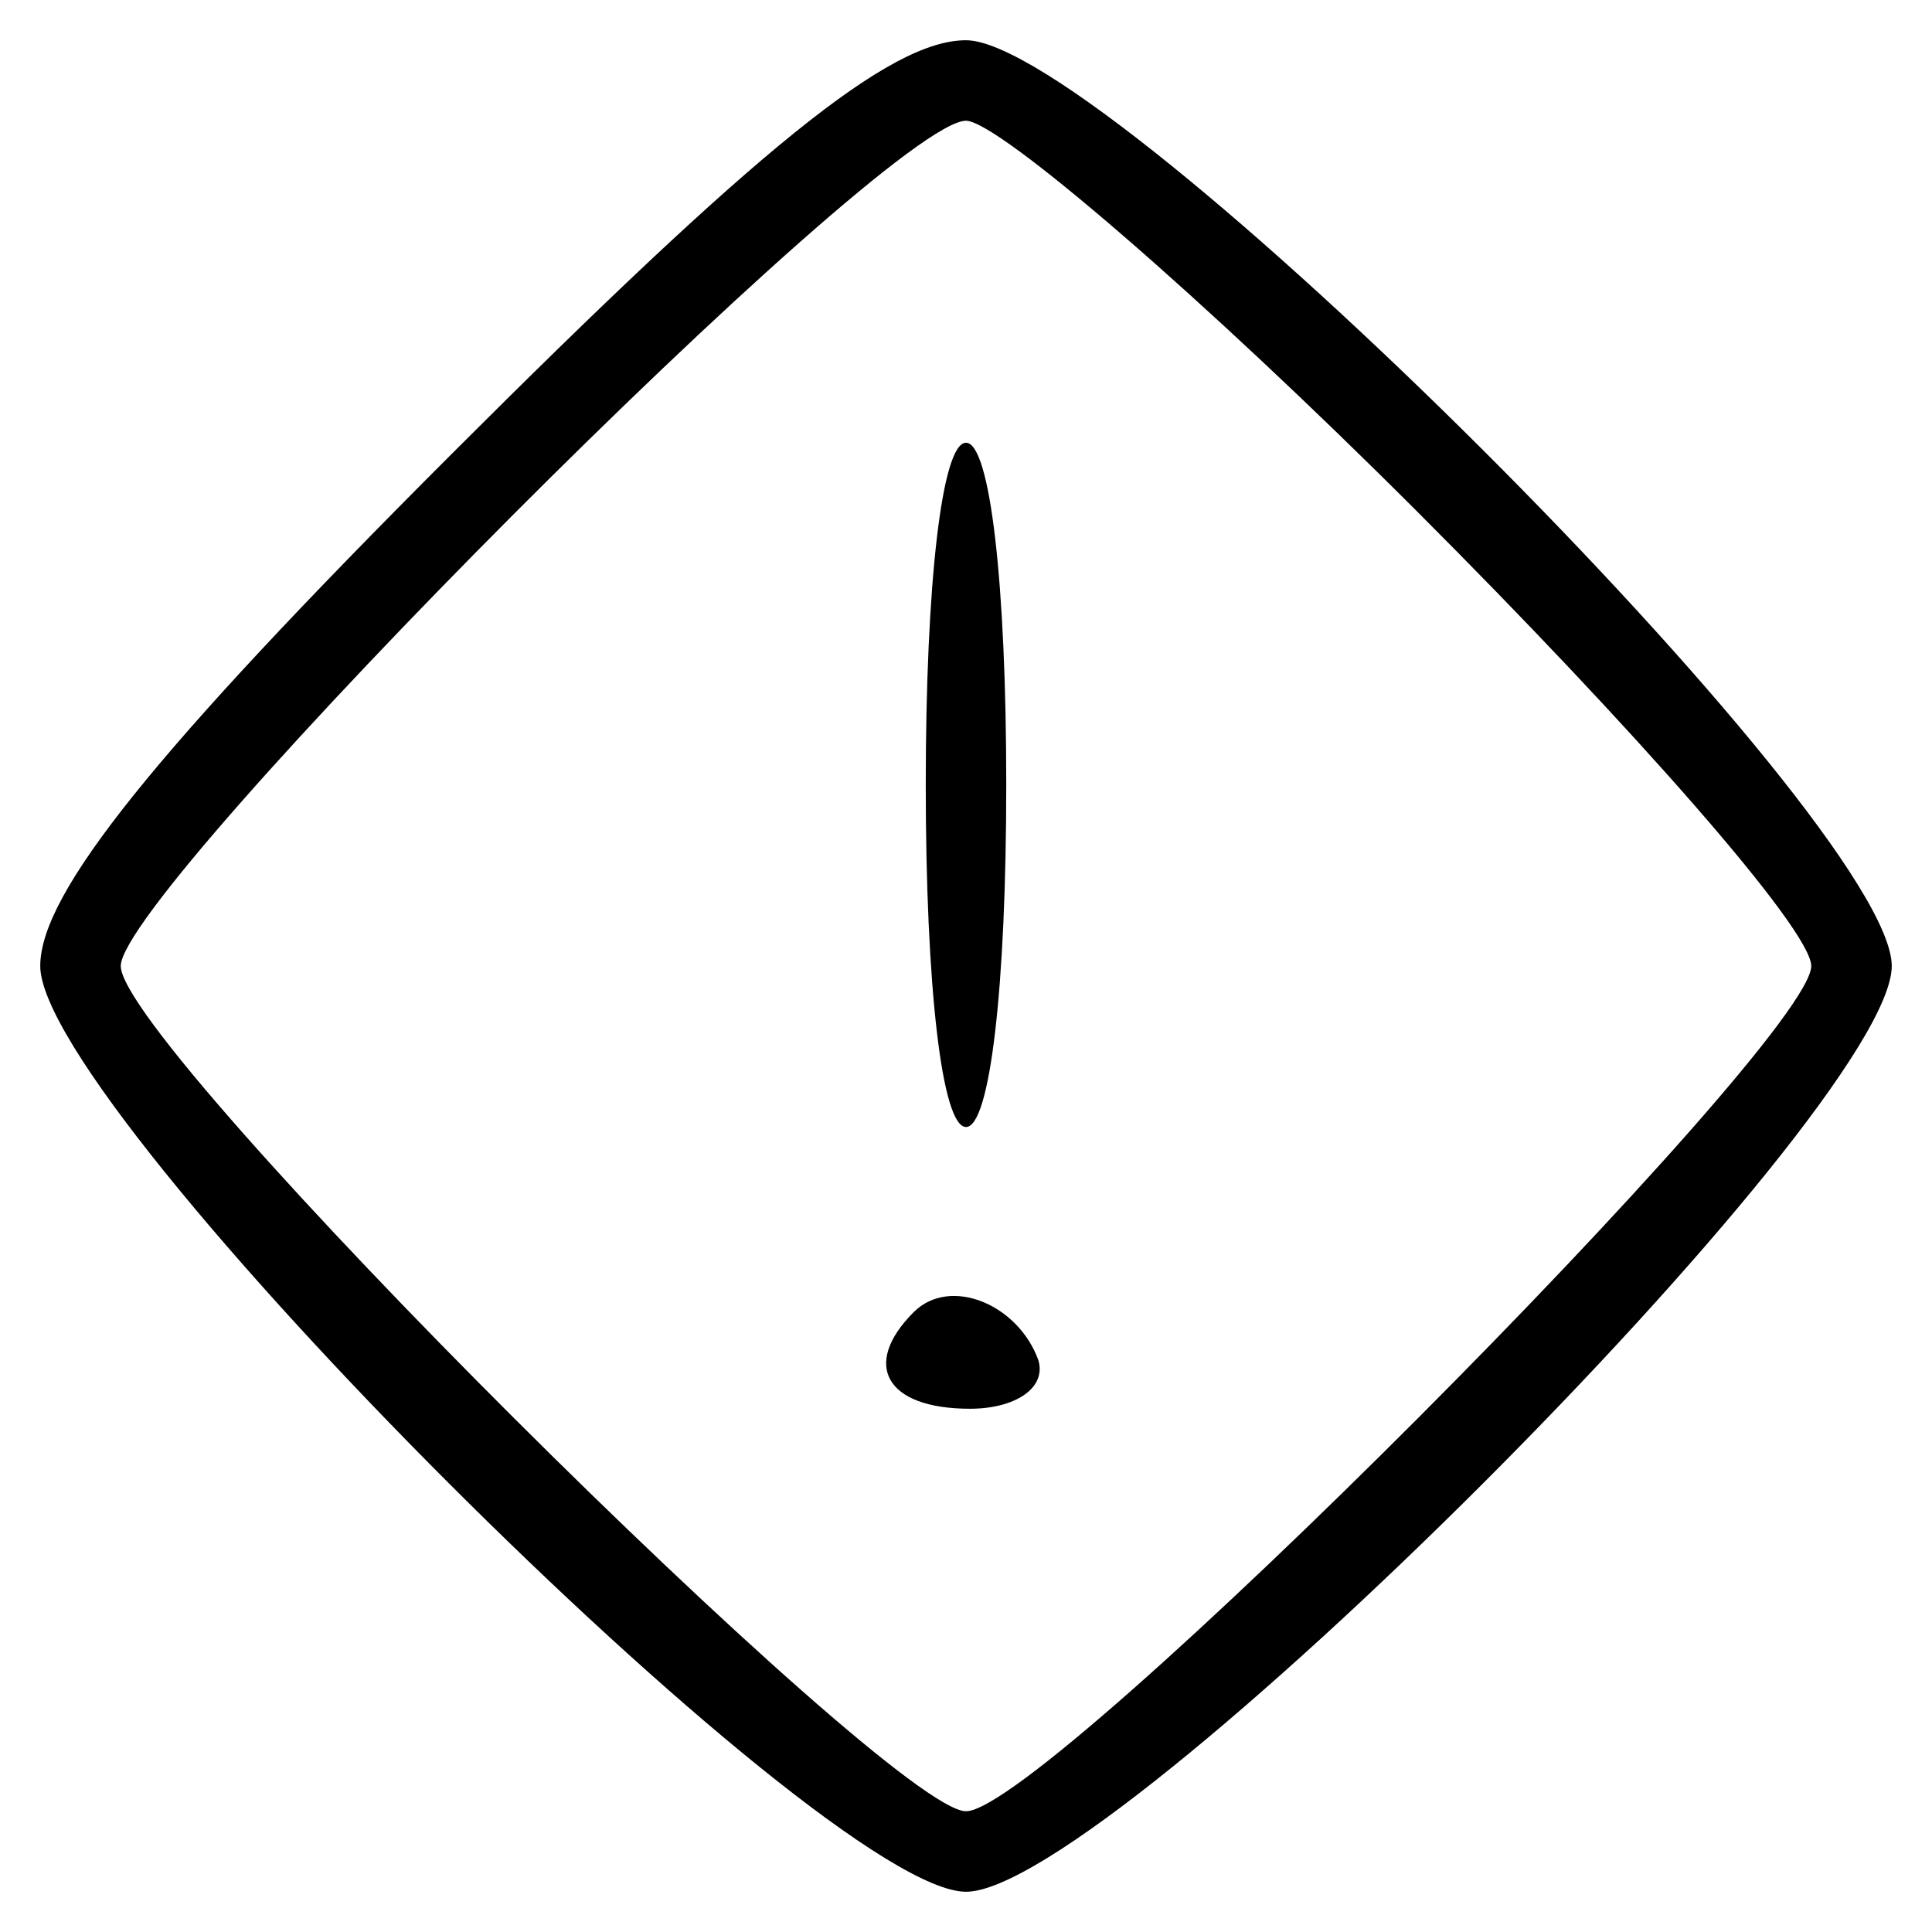
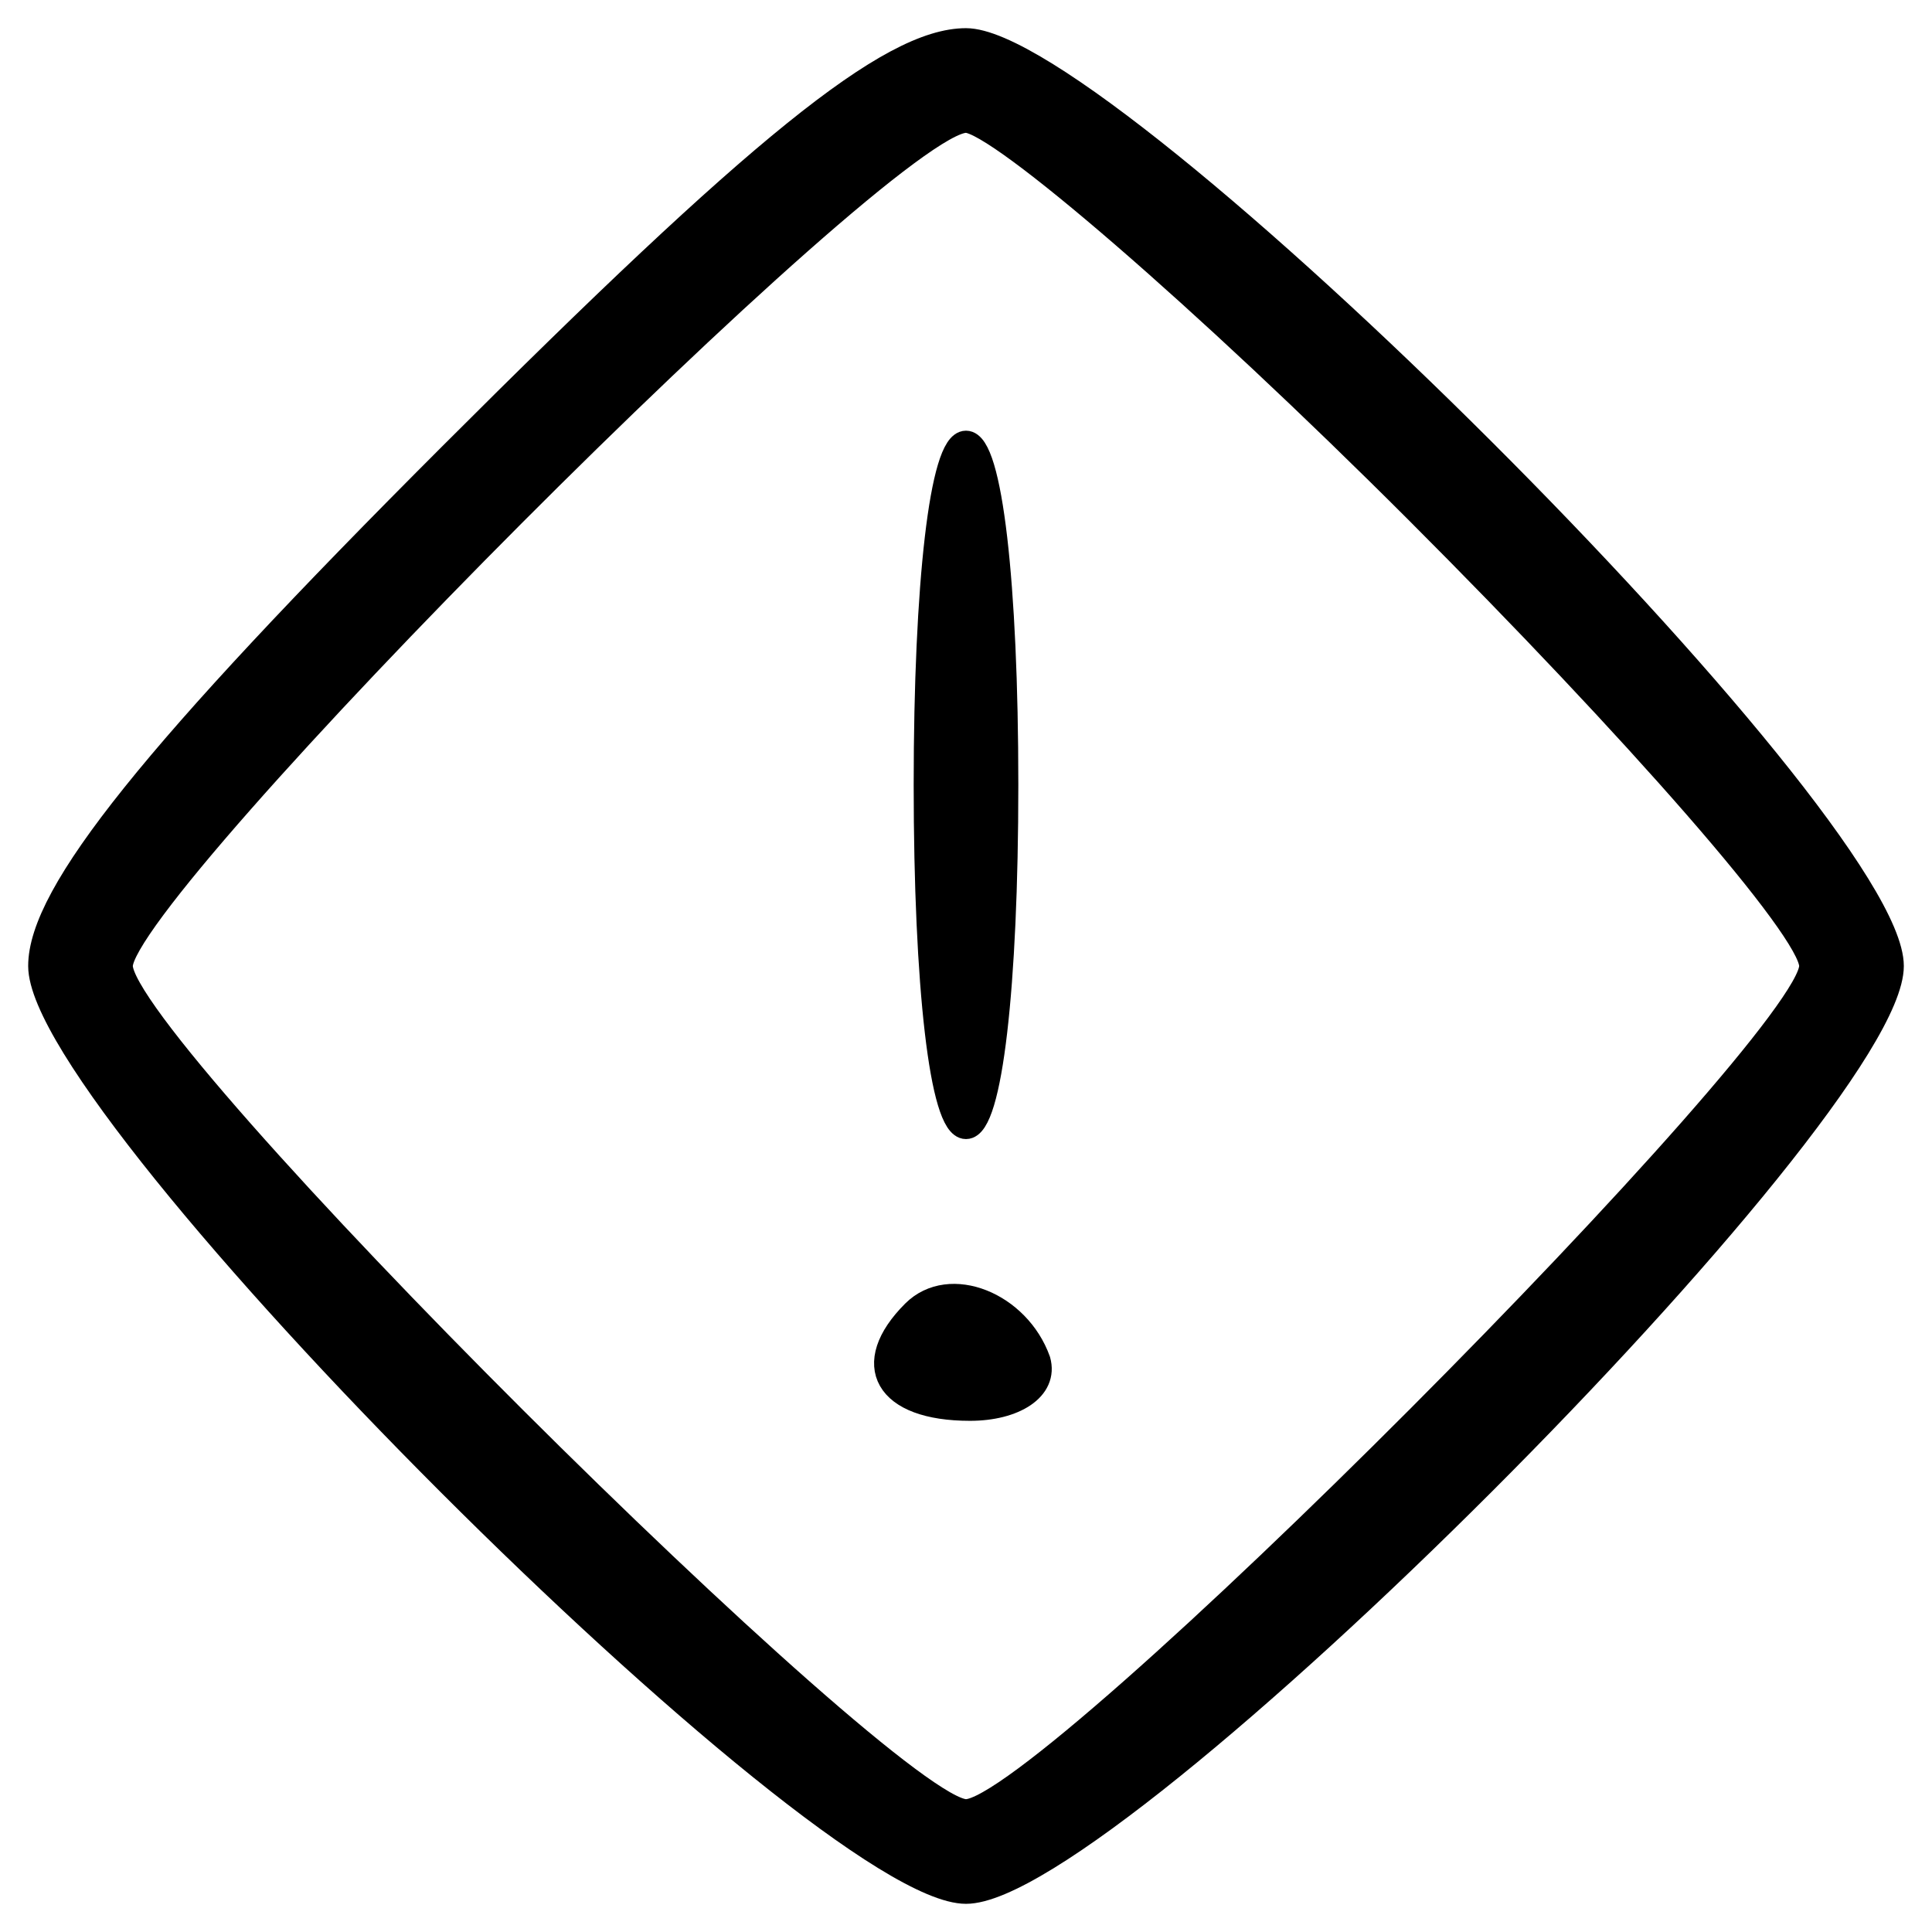
<svg xmlns="http://www.w3.org/2000/svg" version="1.0" width="48pt" height="48pt" viewBox="0 0 48 48" preserveAspectRatio="xMidYMid meet">
-   <g transform="translate(0,48) scale(0.1,-0.1)" fill="currentColor" stroke="none">
+   <g transform="translate(0,48) scale(0.1,-0.1)" fill="currentColor" stroke="currentColor" stroke-width="6" stroke-linejoin="round">
    <path d="M112 367 c-74 -74 -102 -109 -102 -127 0 -36 194 -230 230 -230 36 0 230 194 230 230 0 36 -195 230 -230 230 -19 0 -52 -27 -128 -103z m240 -14 c54 -54 98 -104 98 -113 0 -19 -190 -210 -210 -210 -19 0 -210 190 -210 210 0 19 190 210 210 210 8 0 59 -44 112 -97z M230 285 c0 -50 4 -85 10 -85 6 0 10 35 10 85 0 50 -4 85 -10 85 -6 0 -10 -35 -10 -85z M227 154 c-13 -13 -7 -24 14 -24 11 0 19 5 17 12 -5 14 -22 21 -31 12z" />
  </g>
</svg>
